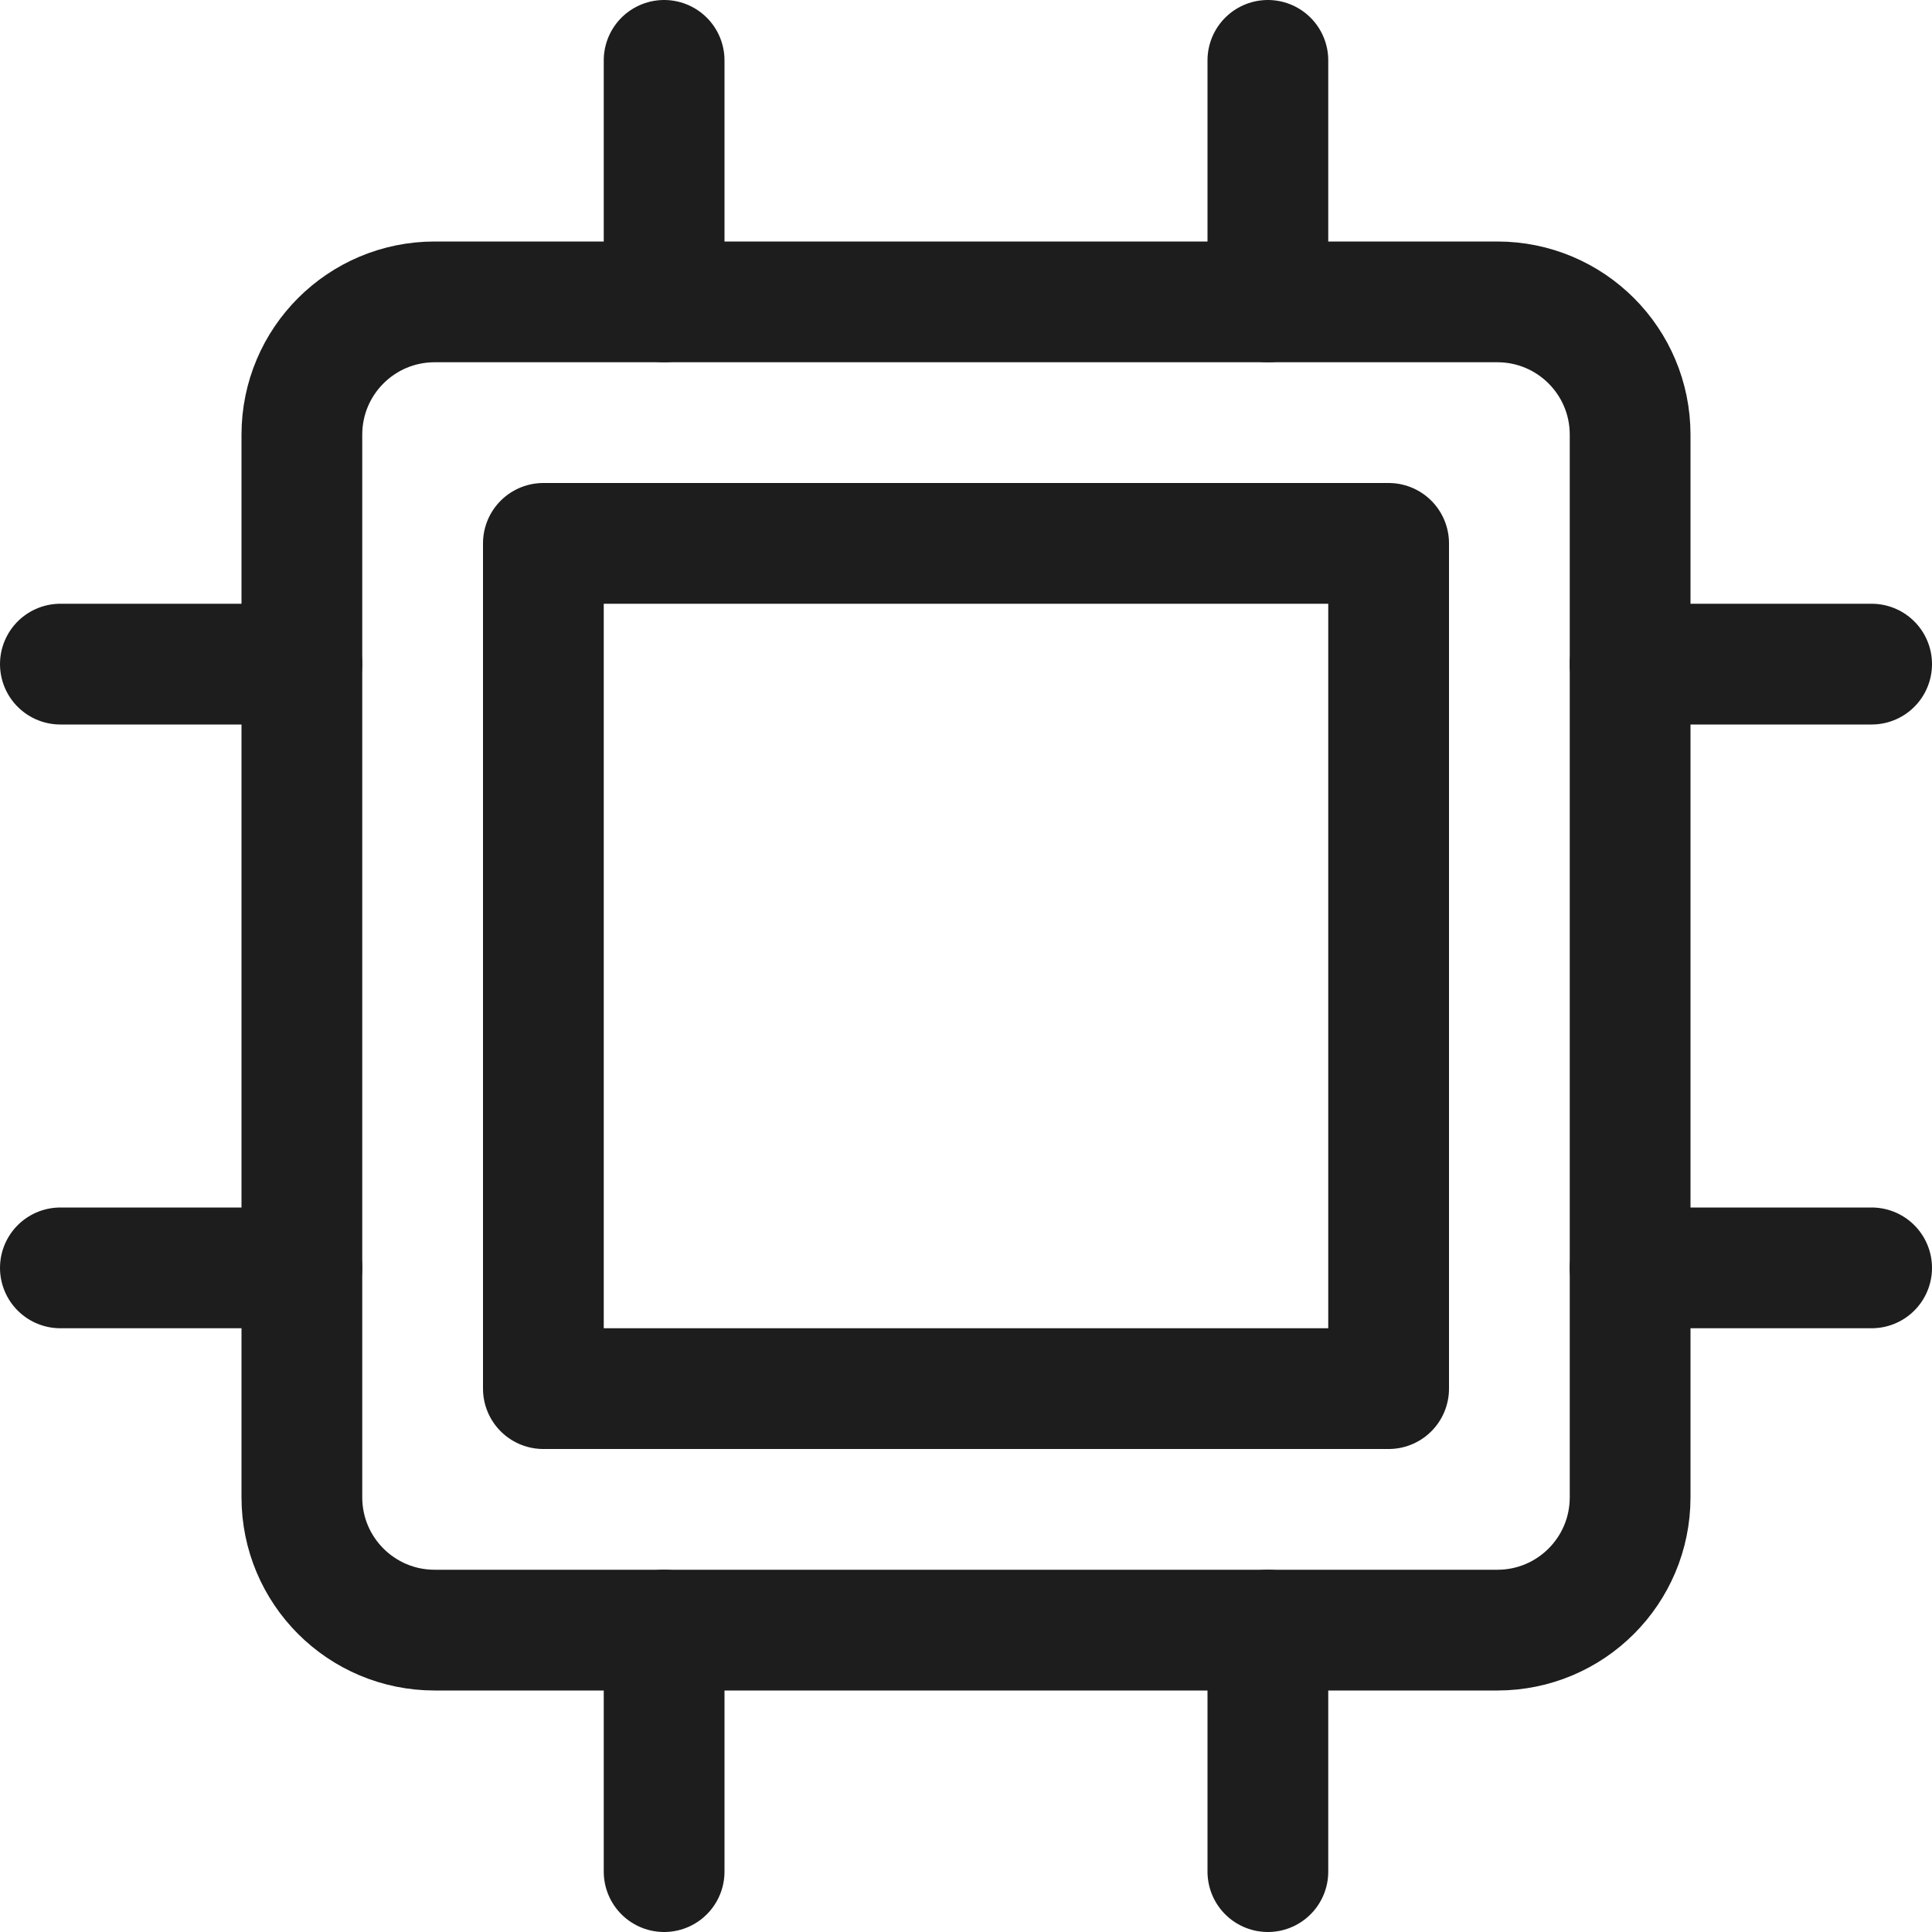
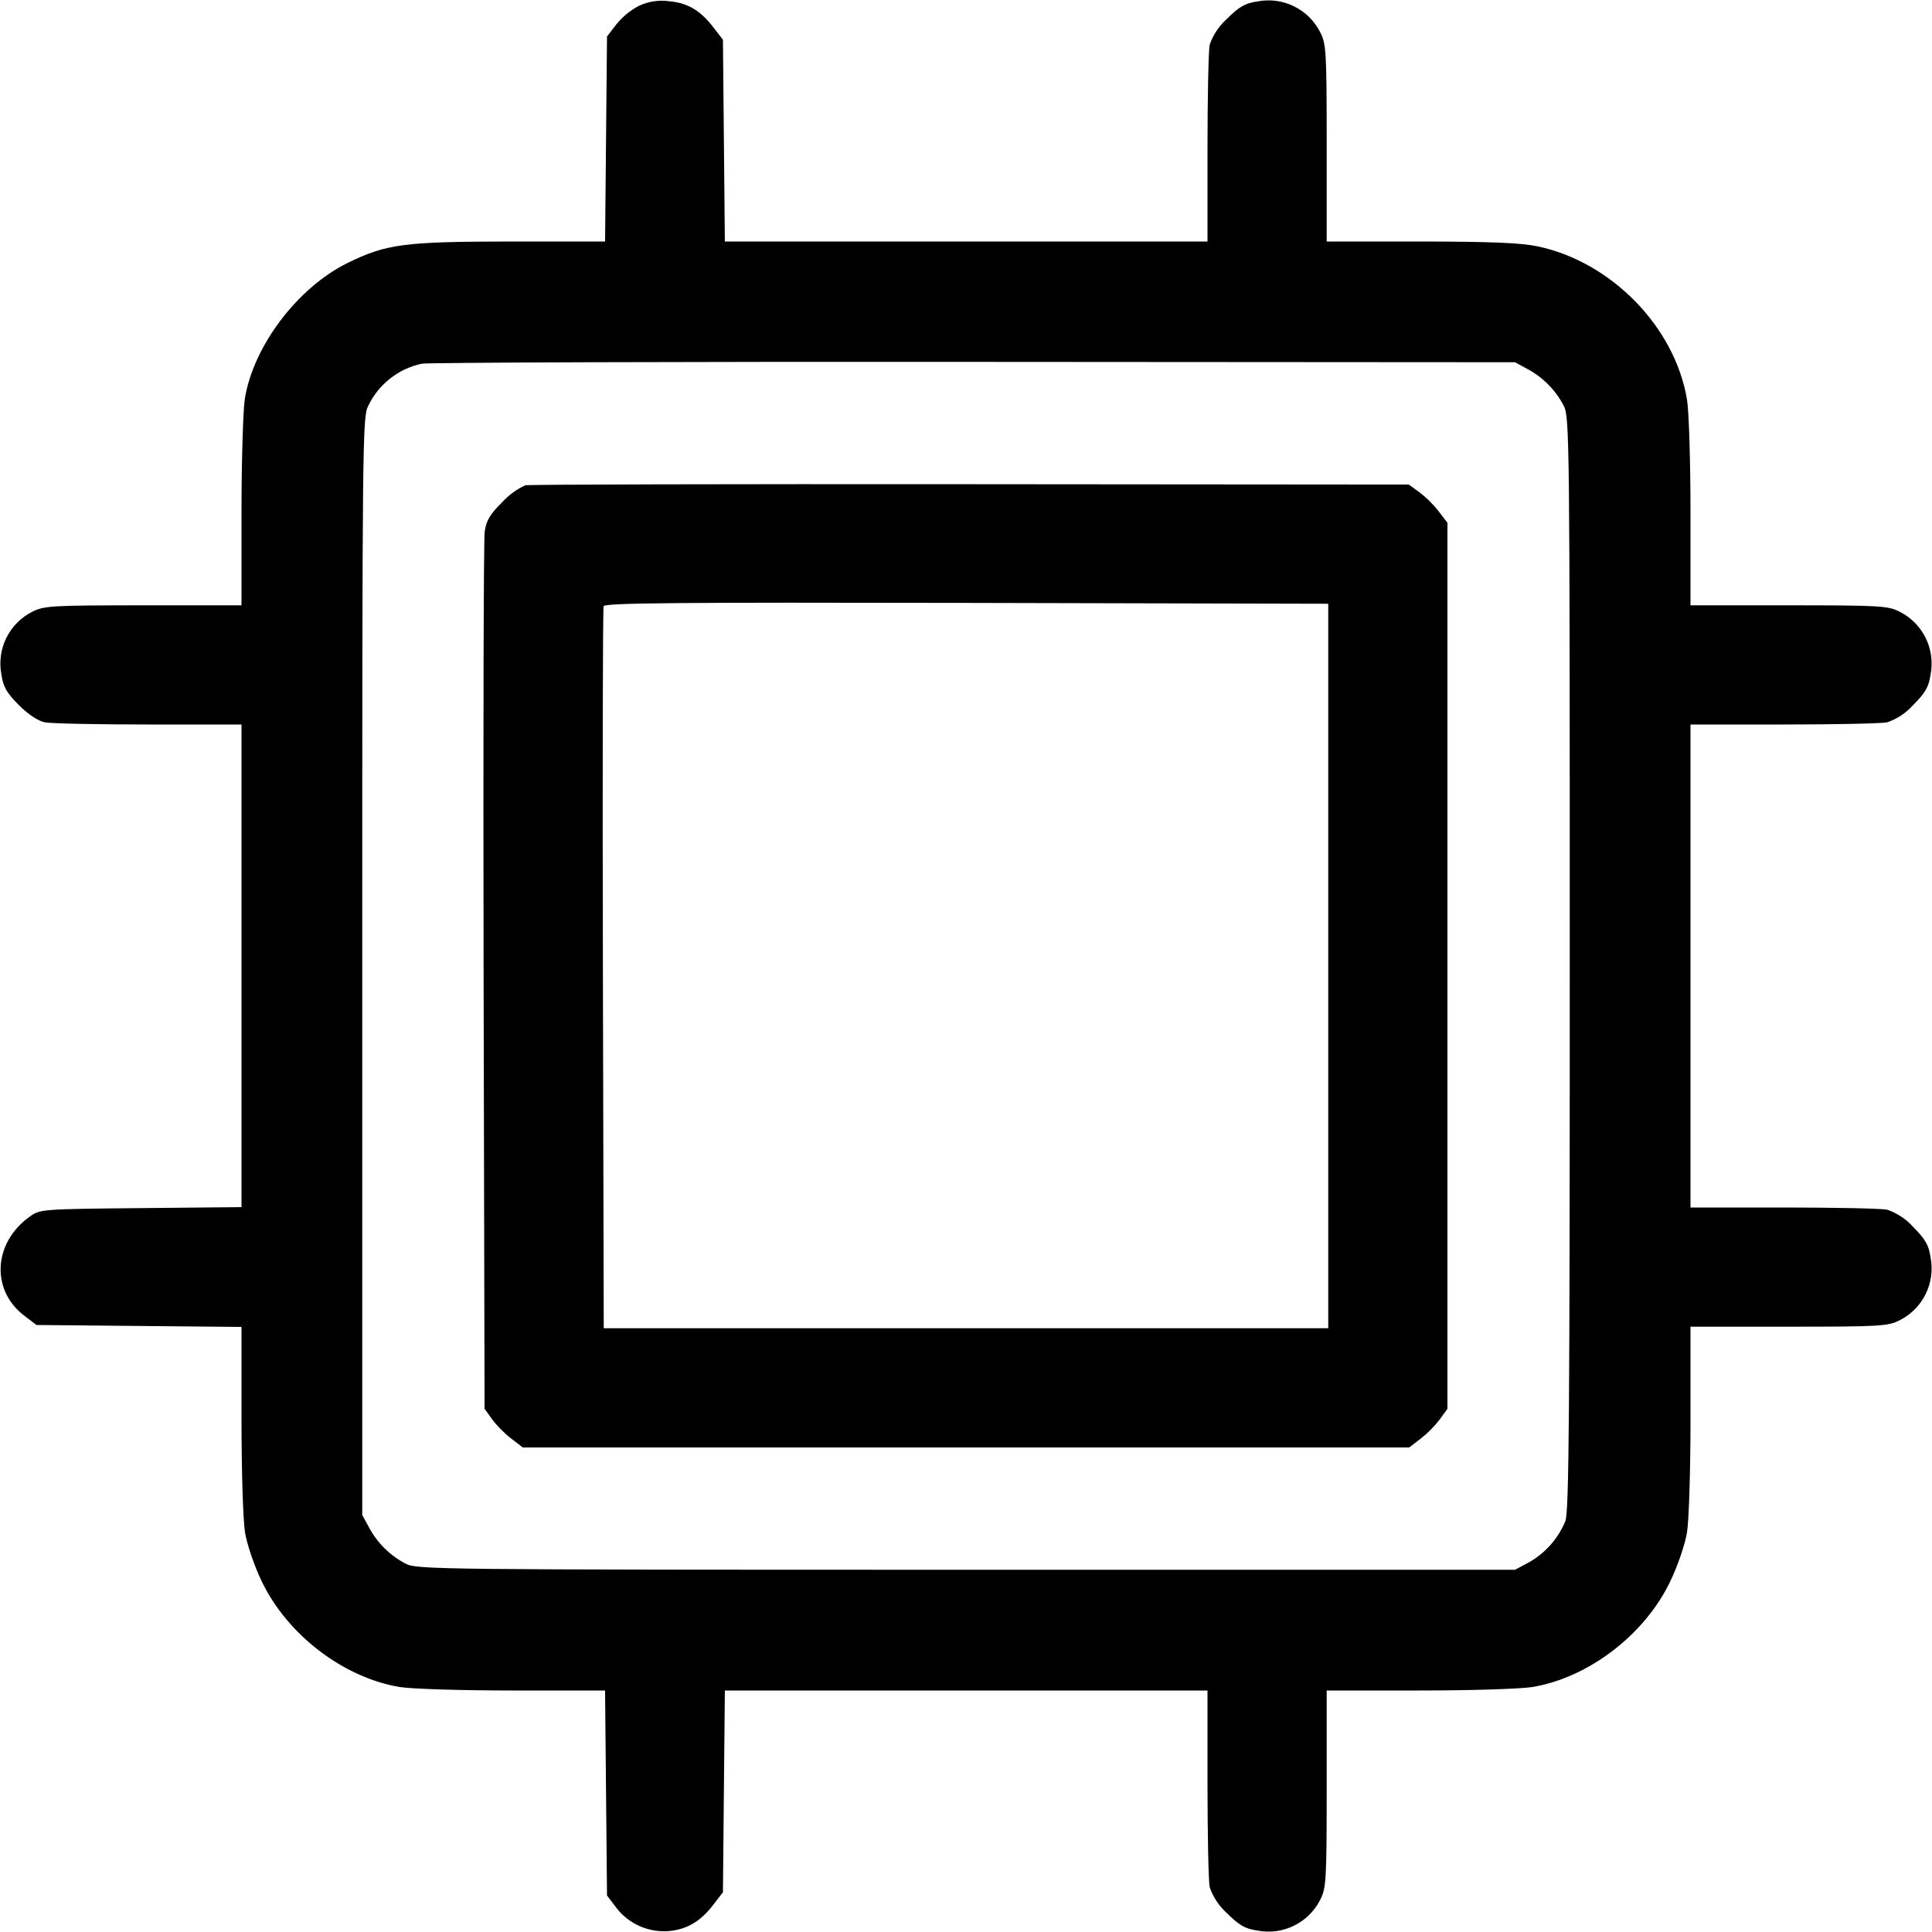
- <svg xmlns="http://www.w3.org/2000/svg" width="16" height="16" viewBox="0 0 16 16" fill="none">
-   <g id="chip-16">
-     <path id="Vector" d="M5.5 2.5V0.5" stroke="#1D1D1D" stroke-linecap="round" stroke-linejoin="round" />
-     <path id="Vector_2" d="M10.5 2.5V0.5" stroke="#1D1D1D" stroke-linecap="round" stroke-linejoin="round" />
-     <path id="Vector_3" d="M15.5 10.5H13.5" stroke="#1D1D1D" stroke-linecap="round" stroke-linejoin="round" />
-     <path id="Vector_4" d="M15.5 5.5H13.5" stroke="#1D1D1D" stroke-linecap="round" stroke-linejoin="round" />
-     <path id="Vector_5" d="M2.5 10.5H0.5" stroke="#1D1D1D" stroke-linecap="round" stroke-linejoin="round" />
-     <path id="Vector_6" d="M2.5 5.5H0.5" stroke="#1D1D1D" stroke-linecap="round" stroke-linejoin="round" />
-     <path id="Vector_7" d="M5.5 15.5V13.5" stroke="#1D1D1D" stroke-linecap="round" stroke-linejoin="round" />
-     <path id="Vector_8" d="M10.5 15.5V13.5" stroke="#1D1D1D" stroke-linecap="round" stroke-linejoin="round" />
-     <path id="Vector_9" d="M12.4 2.5H3.6C2.992 2.5 2.5 2.992 2.5 3.6V12.4C2.5 13.008 2.992 13.5 3.6 13.5H12.4C13.008 13.5 13.5 13.008 13.5 12.4V3.6C13.5 2.992 13.008 2.5 12.4 2.5Z" stroke="#1D1D1D" stroke-linecap="round" stroke-linejoin="round" />
-     <path id="Vector_10" d="M11.5 4.5H4.5V11.5H11.5V4.5Z" stroke="#1D1D1D" stroke-linecap="round" stroke-linejoin="round" />
-   </g>
+ <svg xmlns="http://www.w3.org/2000/svg" width="16" height="16" fill="none">
+   <path d="M5.29.049a.605.605 0 0 0-.186.153l-.077.1-.008.849L5.011 2h-.779c-.884.001-1.031.02-1.352.177-.416.204-.785.692-.853 1.13-.014.095-.027.518-.027.94v.766h-.814c-.758 0-.822.004-.918.053a.48.48 0 0 0-.256.521c.015.103.043.15.144.252.078.078.16.132.215.143.049.01.436.018.859.018H2v3.997l-.833.008c-.823.008-.835.009-.92.07-.303.216-.325.608-.046.821l.101.077.849.008.849.008v.763c0 .429.013.841.029.939.016.098.077.277.137.402.211.443.676.8 1.143.878.098.016.51.029.939.029h.763l.008.849.008.849.077.101a.497.497 0 0 0 .448.192c.147-.017.255-.084.361-.224l.074-.096.008-.836.008-.835H10v.77c0 .424.008.81.018.859a.511.511 0 0 0 .143.215c.102.101.149.129.252.144a.48.48 0 0 0 .521-.256c.049-.096.053-.16.053-.918V14h.764c.43 0 .842-.013.94-.029.467-.078.932-.435 1.143-.878.06-.125.121-.304.137-.402.016-.098.029-.51.029-.94v-.764h.814c.758 0 .822-.004.918-.053a.48.48 0 0 0 .256-.521c-.015-.103-.043-.15-.144-.252a.511.511 0 0 0-.215-.143c-.049-.01-.435-.018-.859-.018H14V6h.77c.424 0 .81-.008.859-.018a.511.511 0 0 0 .215-.143c.101-.102.129-.149.144-.252a.48.48 0 0 0-.256-.521c-.096-.049-.16-.053-.918-.053H14v-.764c0-.43-.013-.842-.029-.94-.1-.601-.627-1.141-1.238-1.269-.139-.029-.384-.039-.966-.04h-.78v-.814c0-.758-.004-.822-.053-.918a.48.48 0 0 0-.521-.256c-.103.015-.15.043-.252.144a.511.511 0 0 0-.143.215C10.008.42 10 .806 10 1.23V2H6.003l-.008-.835-.008-.836-.074-.096C5.802.087 5.697.024 5.54.01a.445.445 0 0 0-.25.039m7.363 3.009a.721.721 0 0 1 .297.302c.048.09.05.254.05 4.613 0 3.736-.006 4.538-.036 4.623a.696.696 0 0 1-.308.346l-.109.058H8c-4.385 0-4.55-.002-4.64-.05a.721.721 0 0 1-.302-.297L3 12.547V8c0-4.385.002-4.55.05-4.64a.64.64 0 0 1 .443-.348c.052-.01 2.11-.017 4.574-.015l4.48.003.106.058m-8.303.961a.6.6 0 0 0-.191.14c-.102.101-.132.152-.145.244-.009.064-.013 1.725-.009 3.69l.008 3.574.062.086c.034.048.105.12.158.16l.096.074h7.342l.096-.074a.884.884 0 0 0 .158-.16l.062-.086V4.329l-.074-.096a.884.884 0 0 0-.16-.158l-.086-.062L8.04 4.01c-1.995-.002-3.655.002-3.69.009M11 8v3H5l-.007-2.973c-.004-1.636-.001-2.989.006-3.007.01-.027.626-.032 3.007-.027L11 5v3" fill-rule="evenodd" fill="#000" />
</svg>
